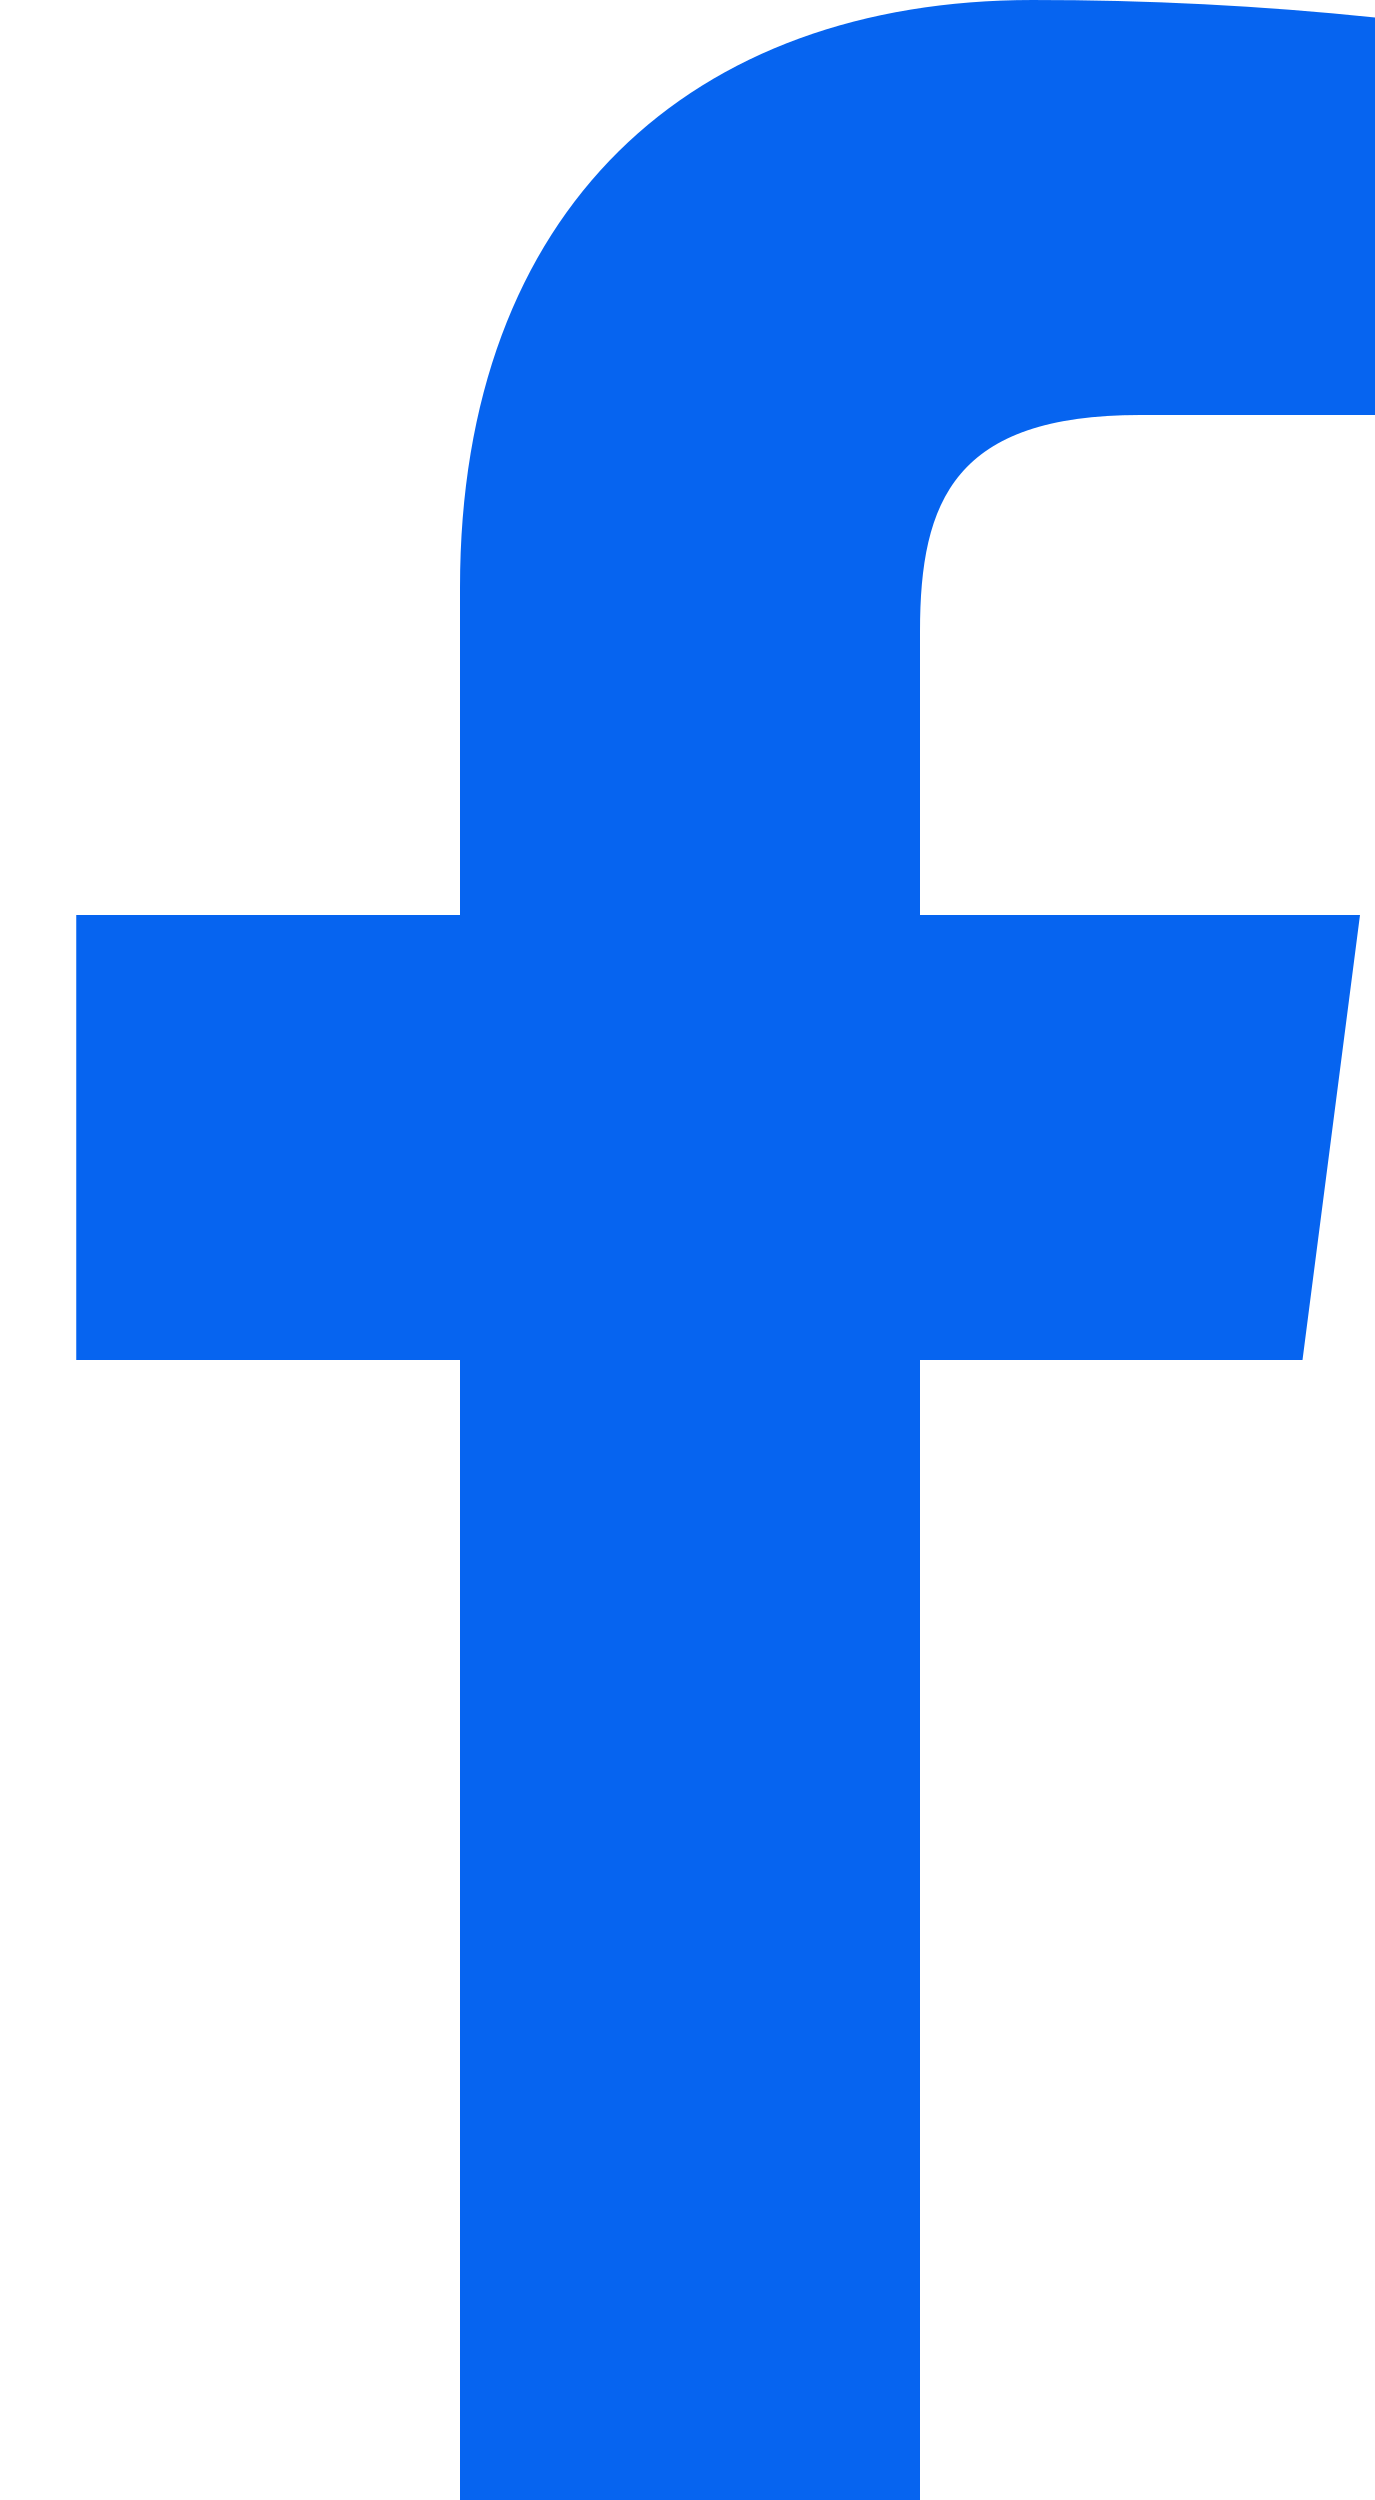
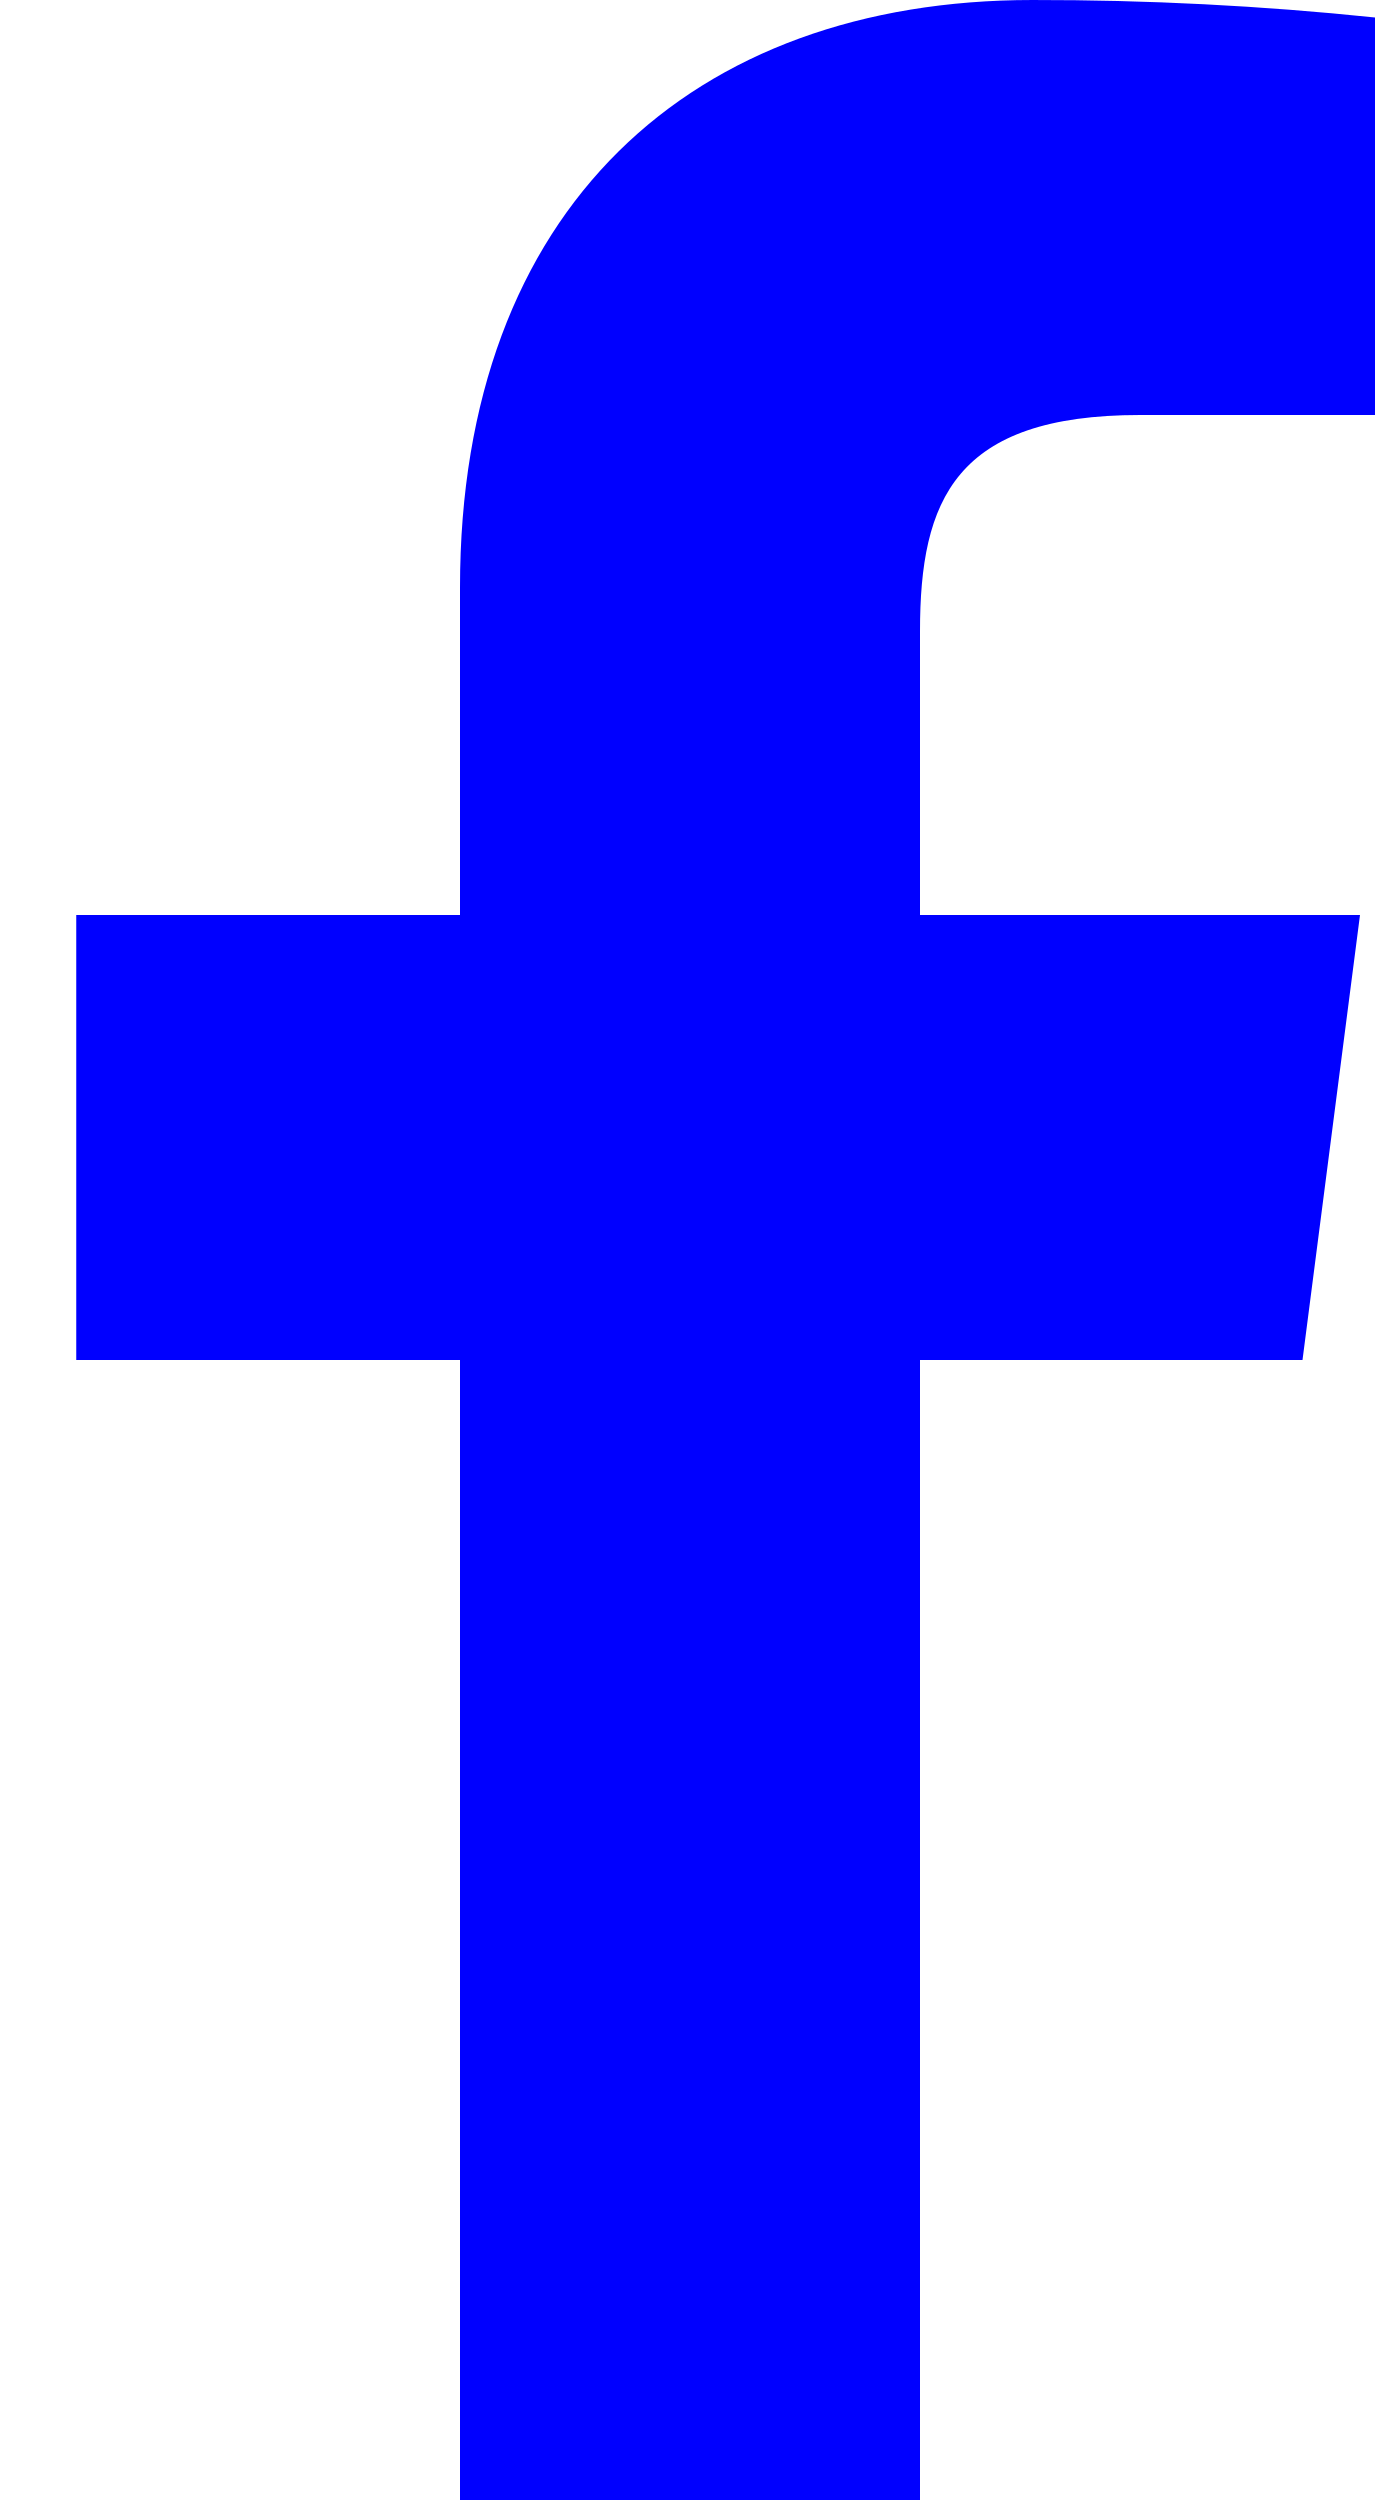
<svg xmlns="http://www.w3.org/2000/svg" width="11" height="20" viewBox="0 0 11 20" fill="none">
-   <path d="M9.12 3.32H11V0.14C10.09 0.045 9.175 -0.001 8.26 2.98641e-05C5.54 2.98641e-05 3.68 1.66 3.68 4.7V7.32H0.61V10.88H3.68V20H7.36V10.88H10.42L10.88 7.32H7.36V5.05C7.36 4 7.64 3.32 9.12 3.32Z" fill="#0664F0" />
+   <path d="M9.12 3.32H11V0.14C10.09 0.045 9.175 -0.001 8.26 2.98641e-05C5.54 2.98641e-05 3.68 1.66 3.68 4.7V7.32H0.61V10.88H3.68V20H7.36V10.88H10.42L10.88 7.32H7.36V5.05C7.36 4 7.64 3.32 9.12 3.32Z" fill="blue" />
</svg>
